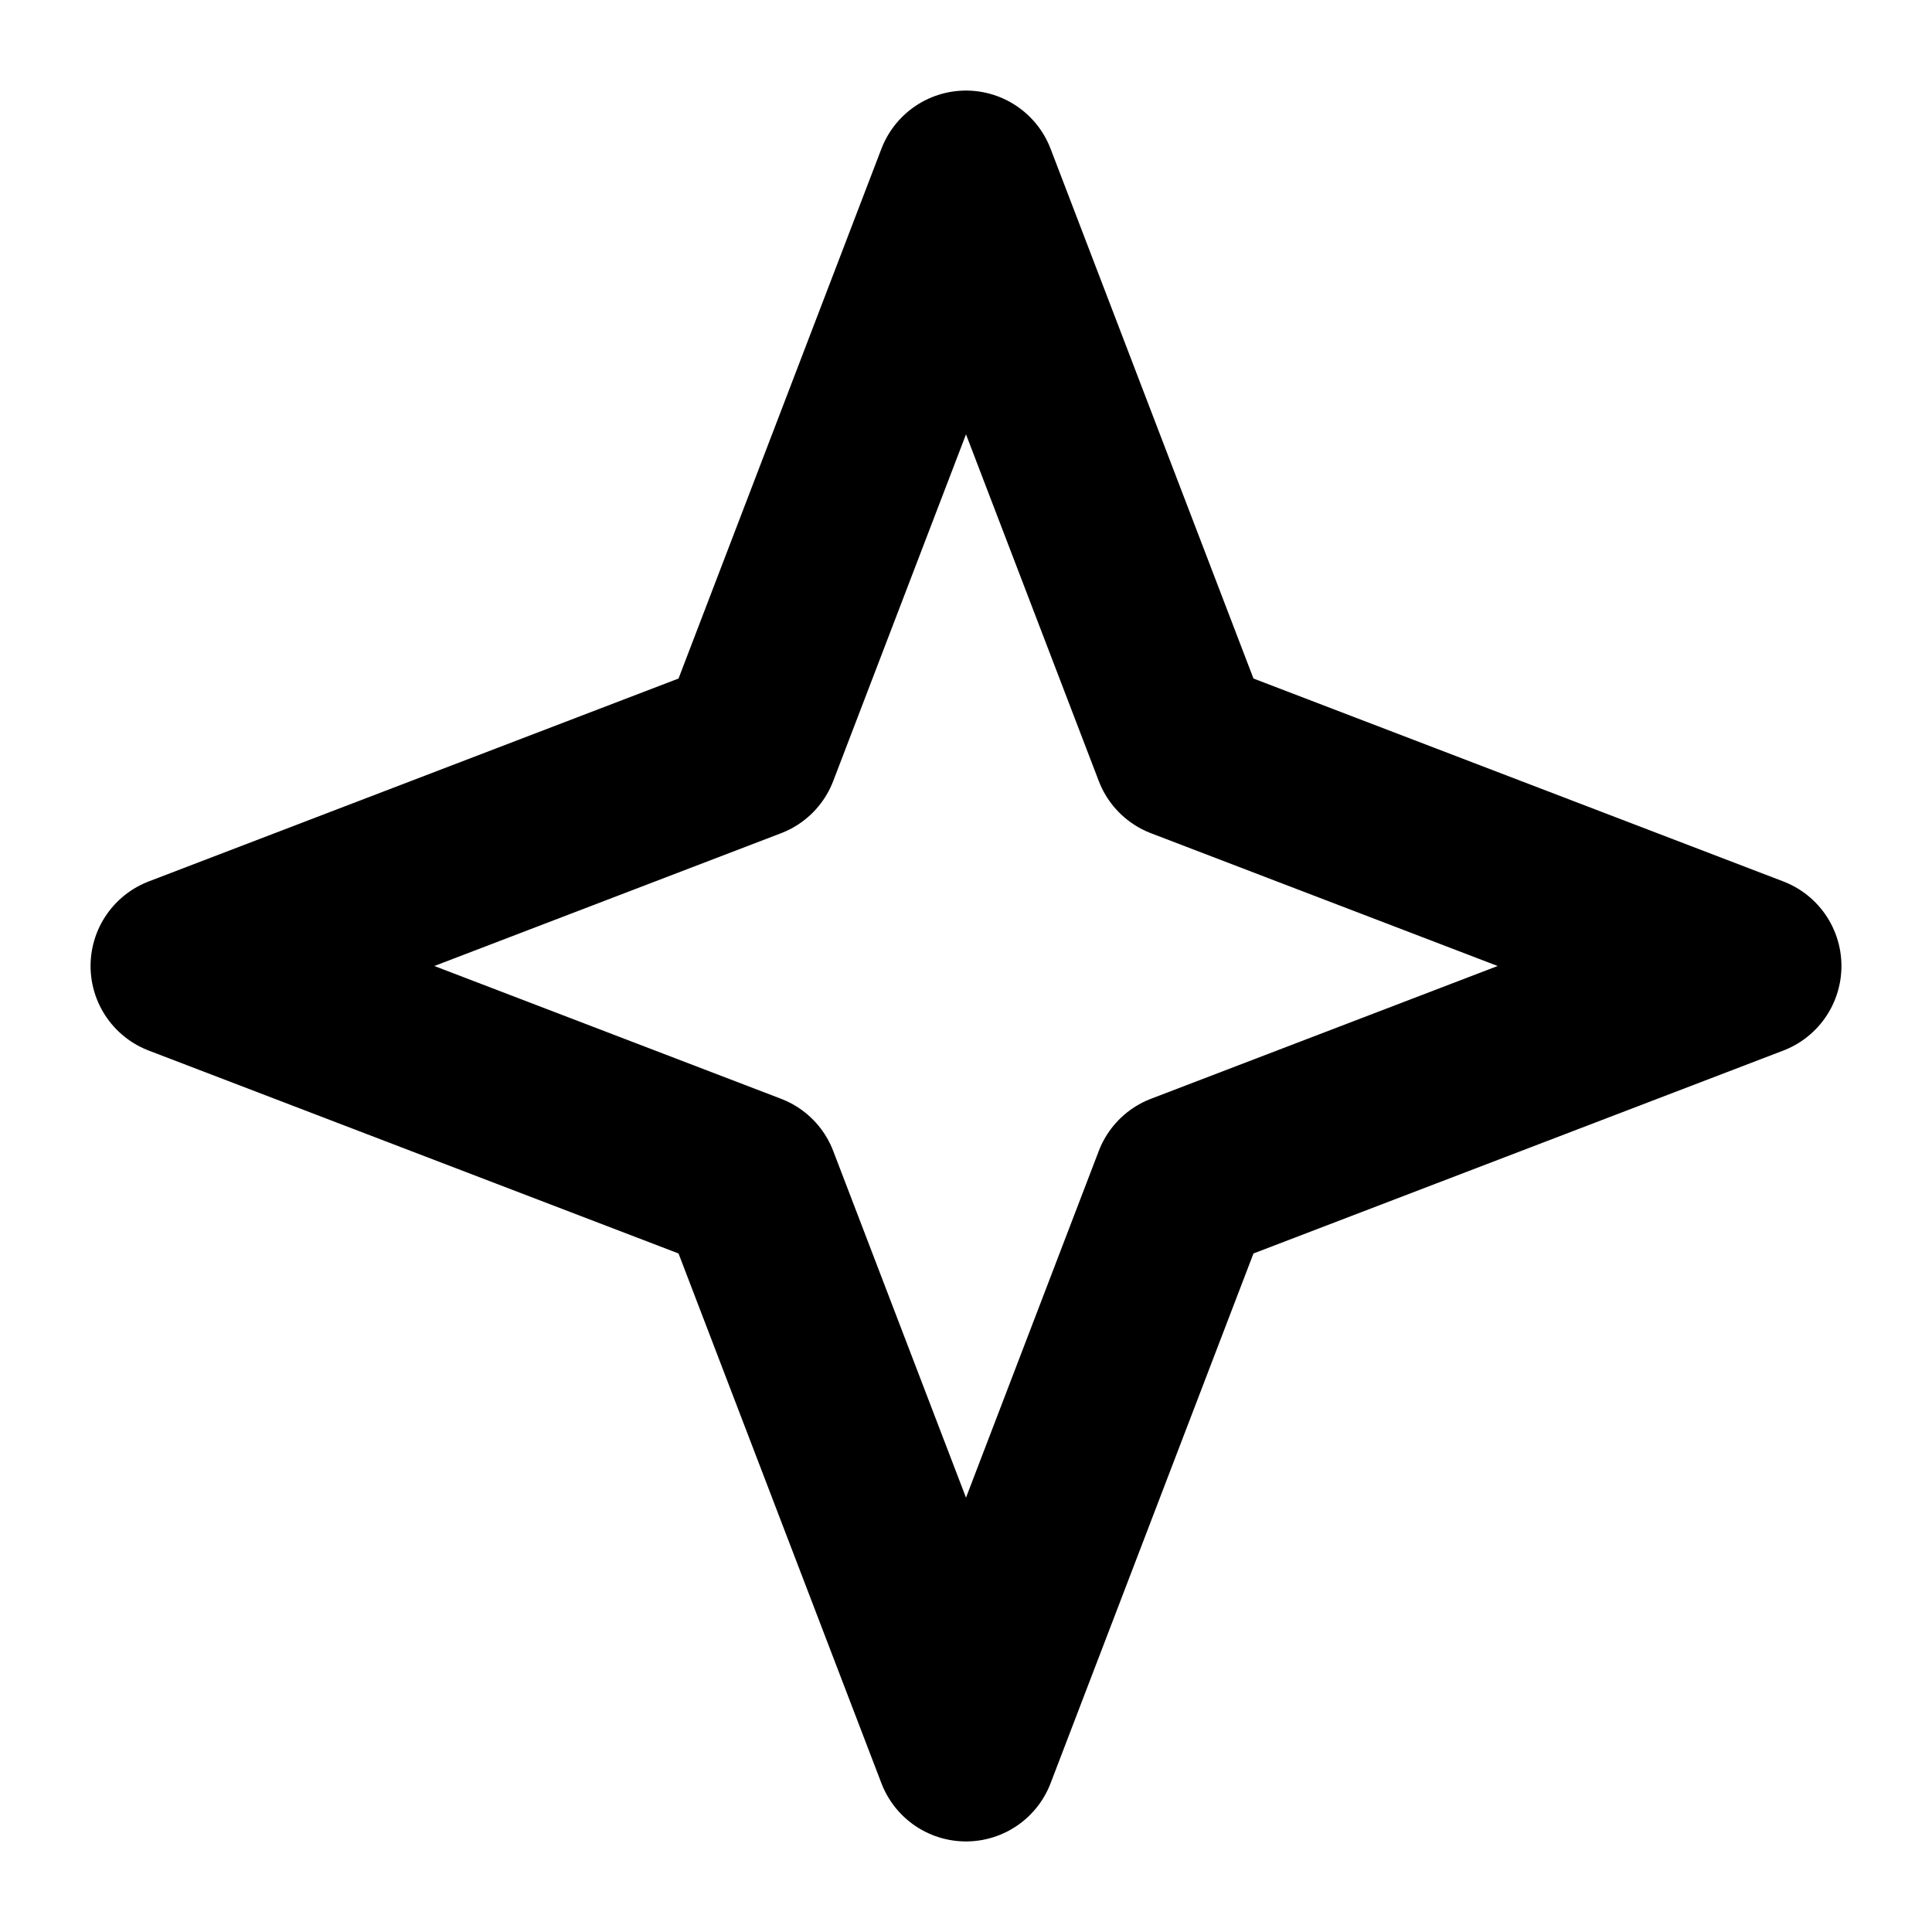
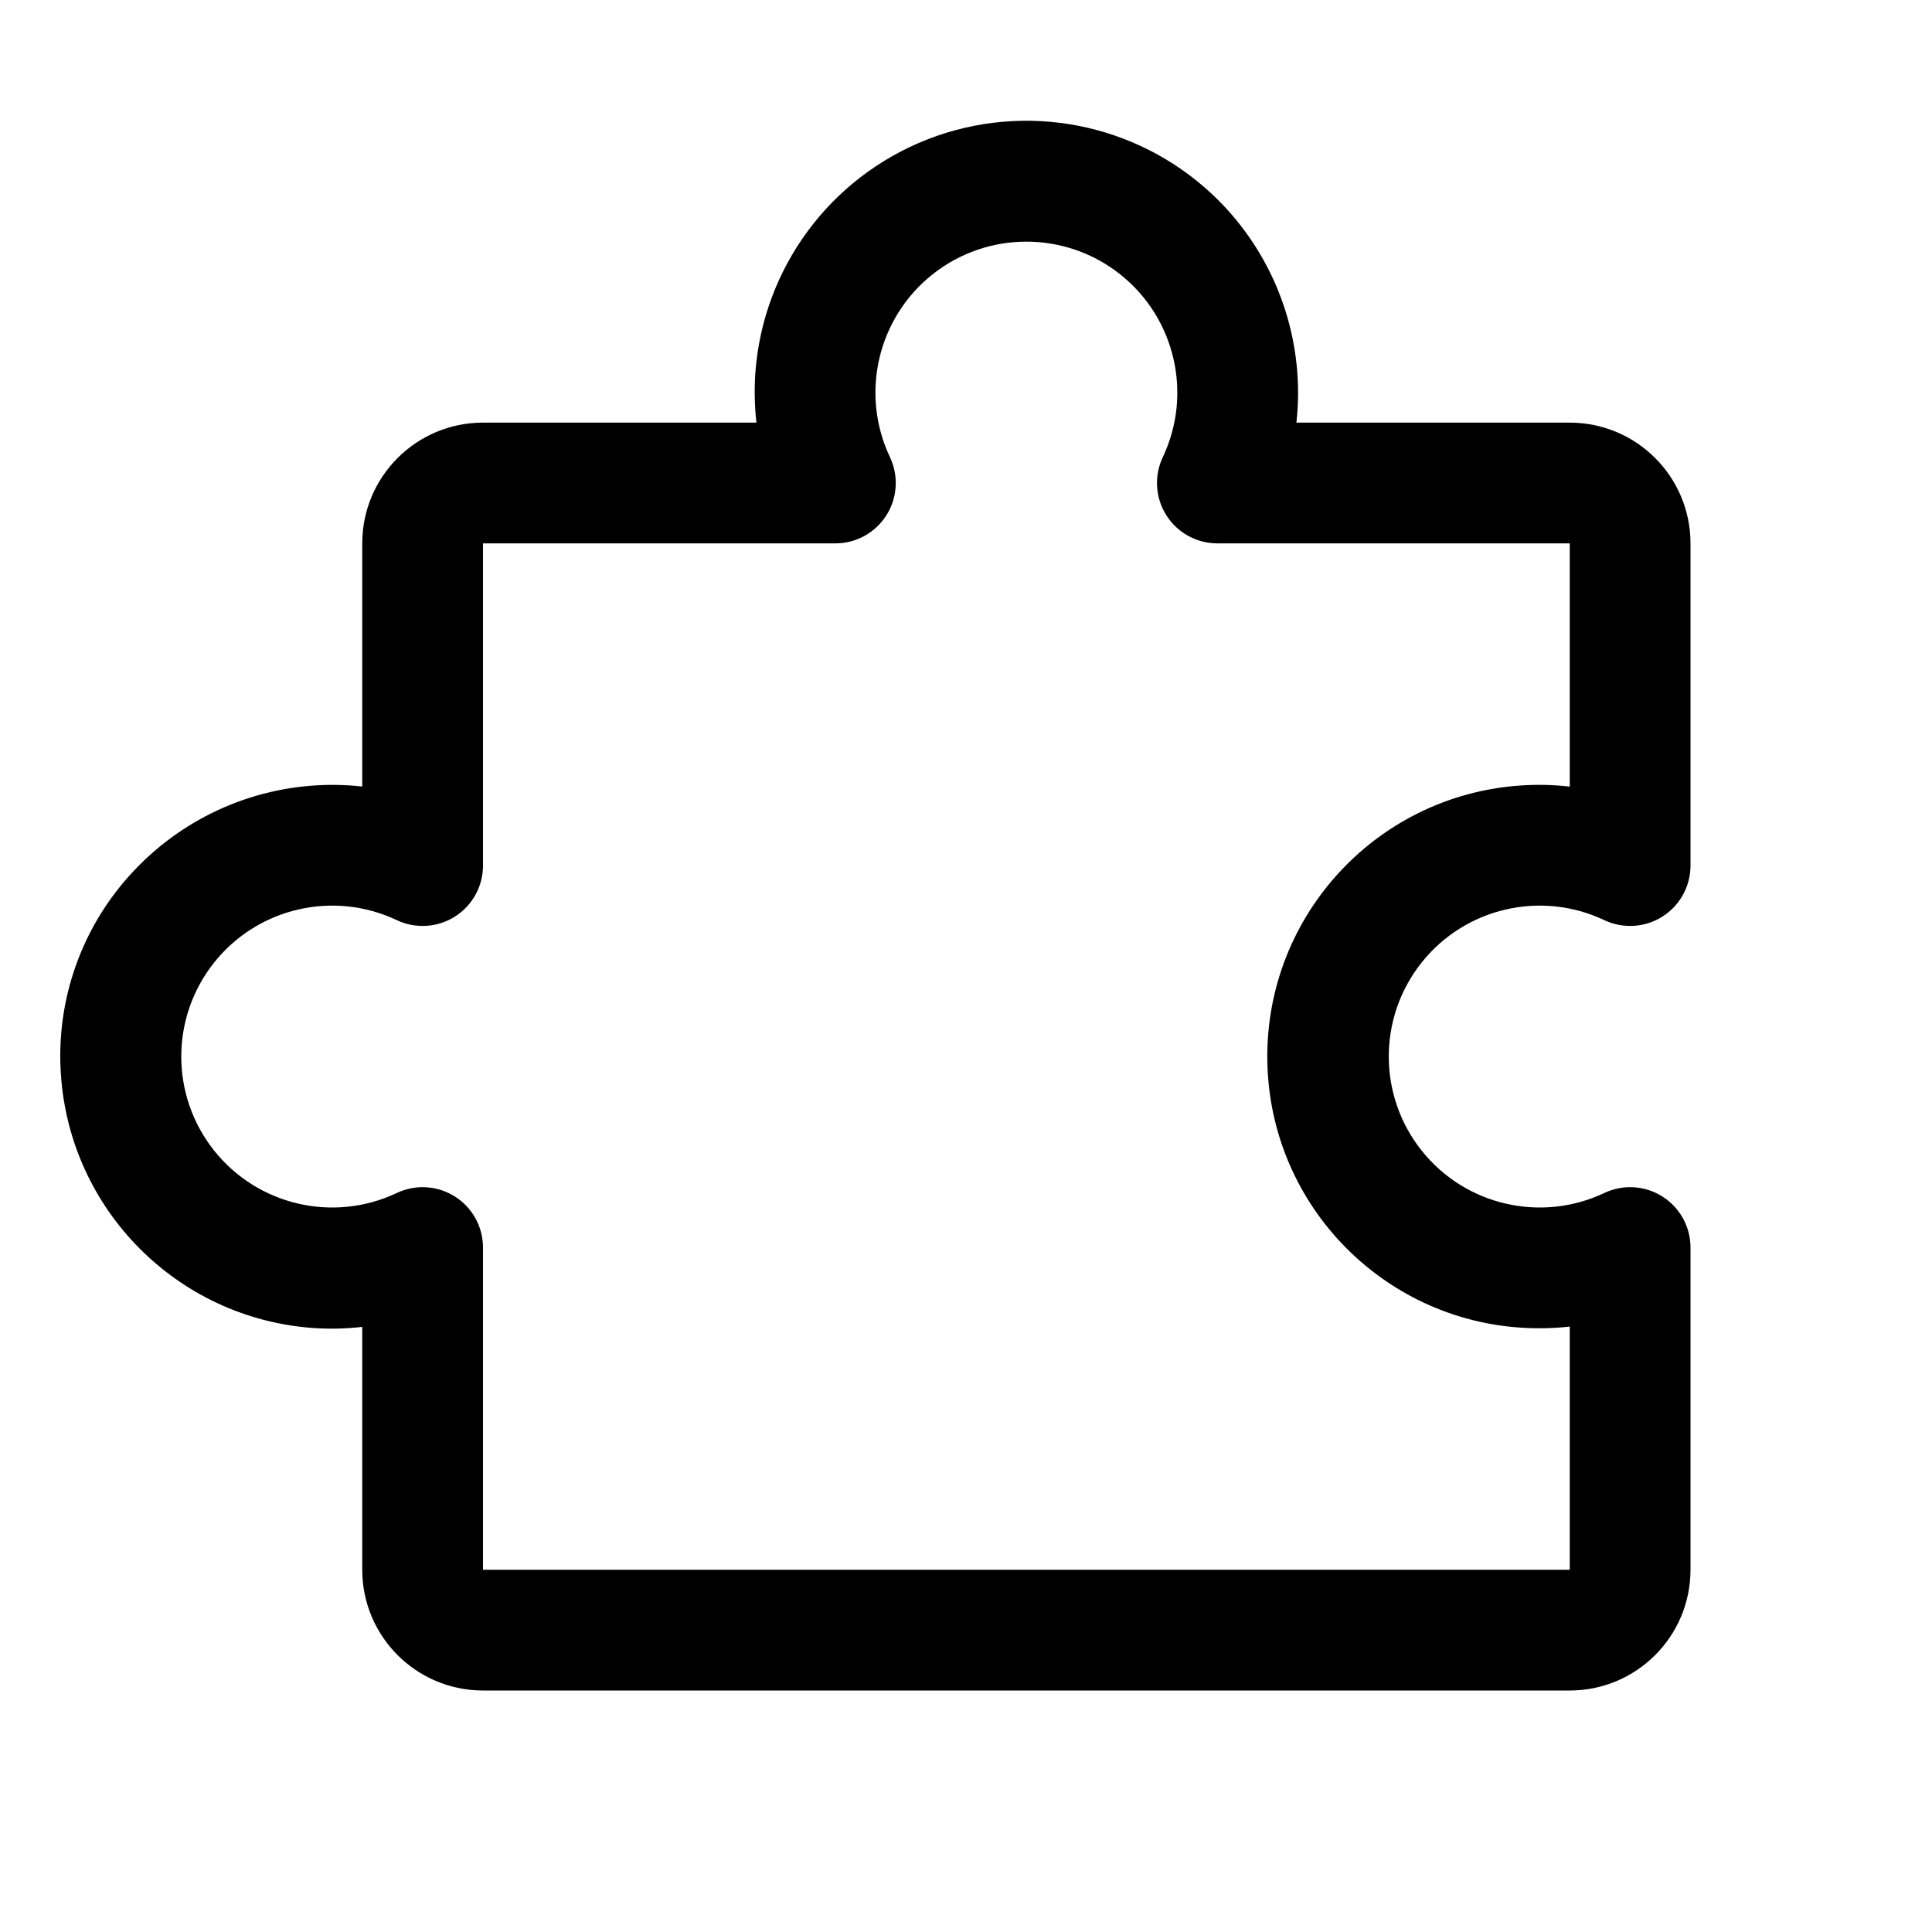
- <svg xmlns="http://www.w3.org/2000/svg" viewBox="0 0 16 16" fill="none">
-   <path d="m8 1.5 1.8 4.7 4.7 1.8-4.7 1.8L8 14.5l-1.8-4.7L1.5 8l4.7-1.8Z" stroke="currentColor" stroke-width="1.5" stroke-linejoin="round" />
+ <svg xmlns="http://www.w3.org/2000/svg" fill="currentColor" viewBox="0 0 256 256">
+   <path d="M220.27,158.54a8,8,0,0,0-7.7-.46,20,20,0,1,1,0-36.16A8,8,0,0,0,224,114.69V72a16,16,0,0,0-16-16H171.78a35.36,35.36,0,0,0,.22-4,36.11,36.11,0,0,0-11.36-26.24,36,36,0,0,0-60.55,23.62,36.56,36.56,0,0,0,.14,6.62H64A16,16,0,0,0,48,72v32.22a35.36,35.36,0,0,0-4-.22,36.12,36.12,0,0,0-26.24,11.36,35.7,35.7,0,0,0-9.69,27,36.08,36.08,0,0,0,33.31,33.6,35.68,35.68,0,0,0,6.62-.14V208a16,16,0,0,0,16,16H208a16,16,0,0,0,16-16V165.31A8,8,0,0,0,220.27,158.54ZM208,208H64V165.31a8,8,0,0,0-11.43-7.23,20,20,0,1,1,0-36.16A8,8,0,0,0,64,114.69V72h46.69a8,8,0,0,0,7.23-11.43,20,20,0,1,1,36.16,0A8,8,0,0,0,161.31,72H208v32.23a35.68,35.68,0,0,0-6.62-.14A36,36,0,0,0,204,176a35.36,35.36,0,0,0,4-.22Z" />
</svg>
